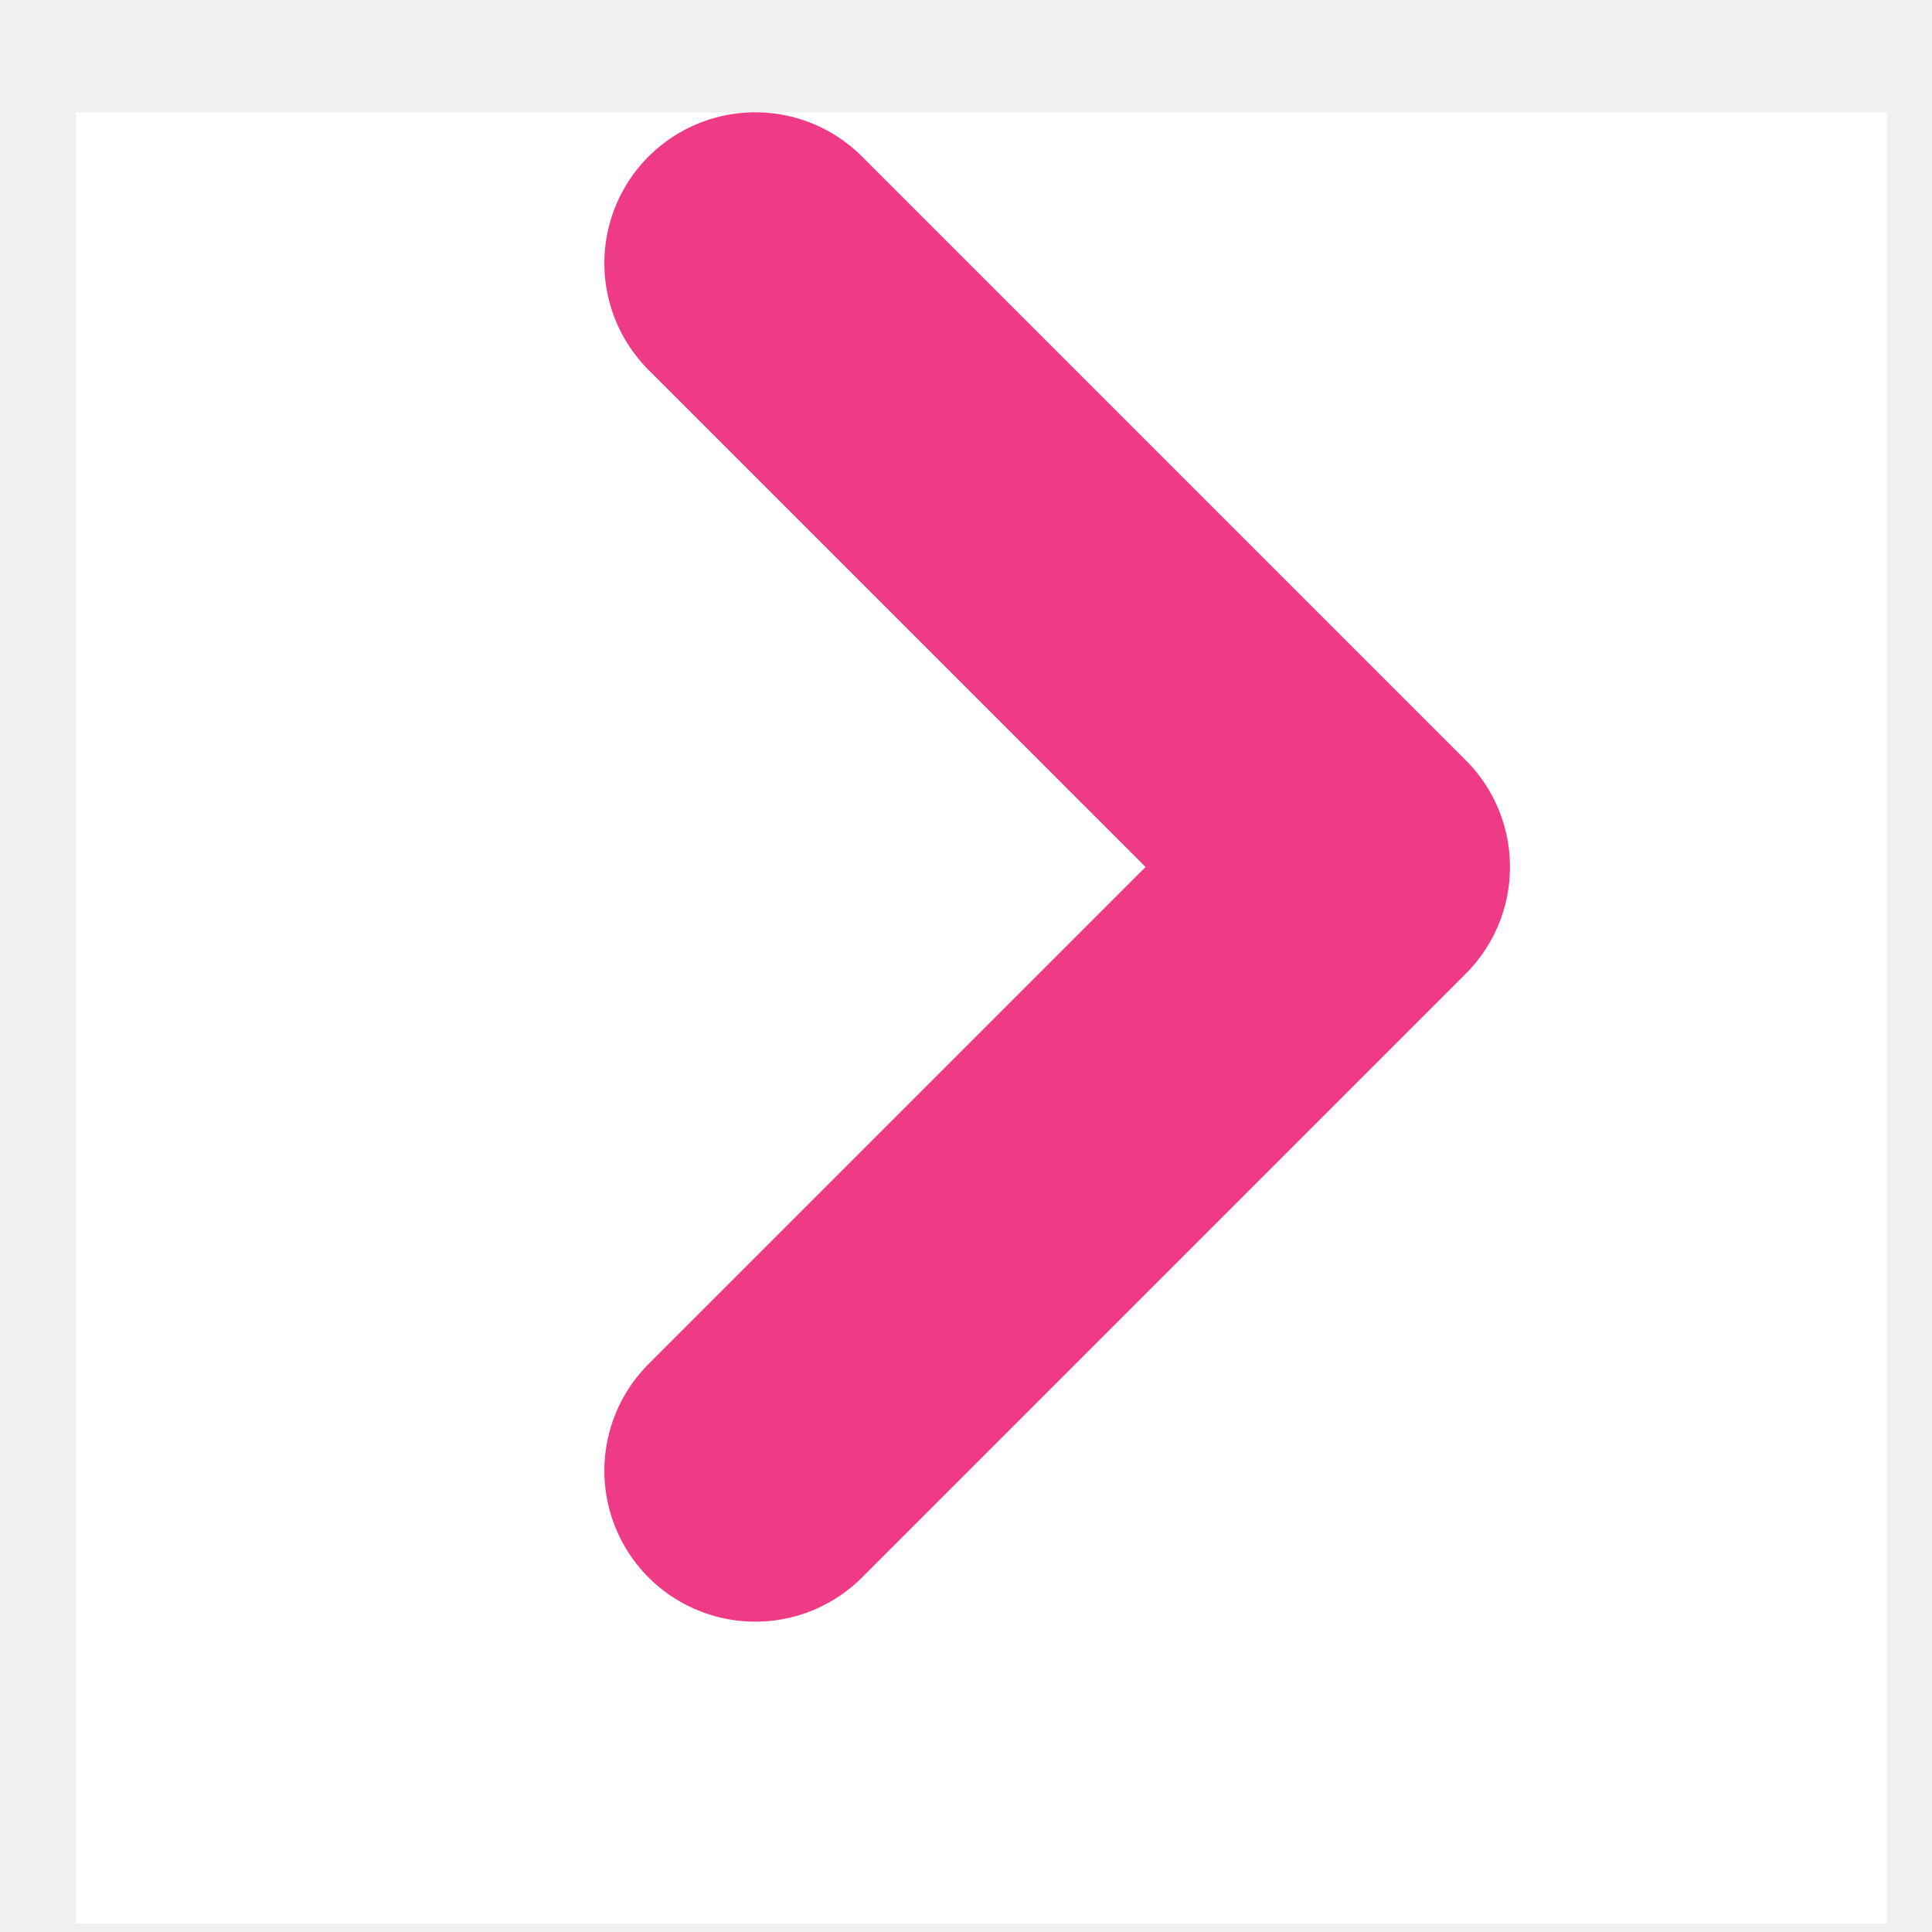
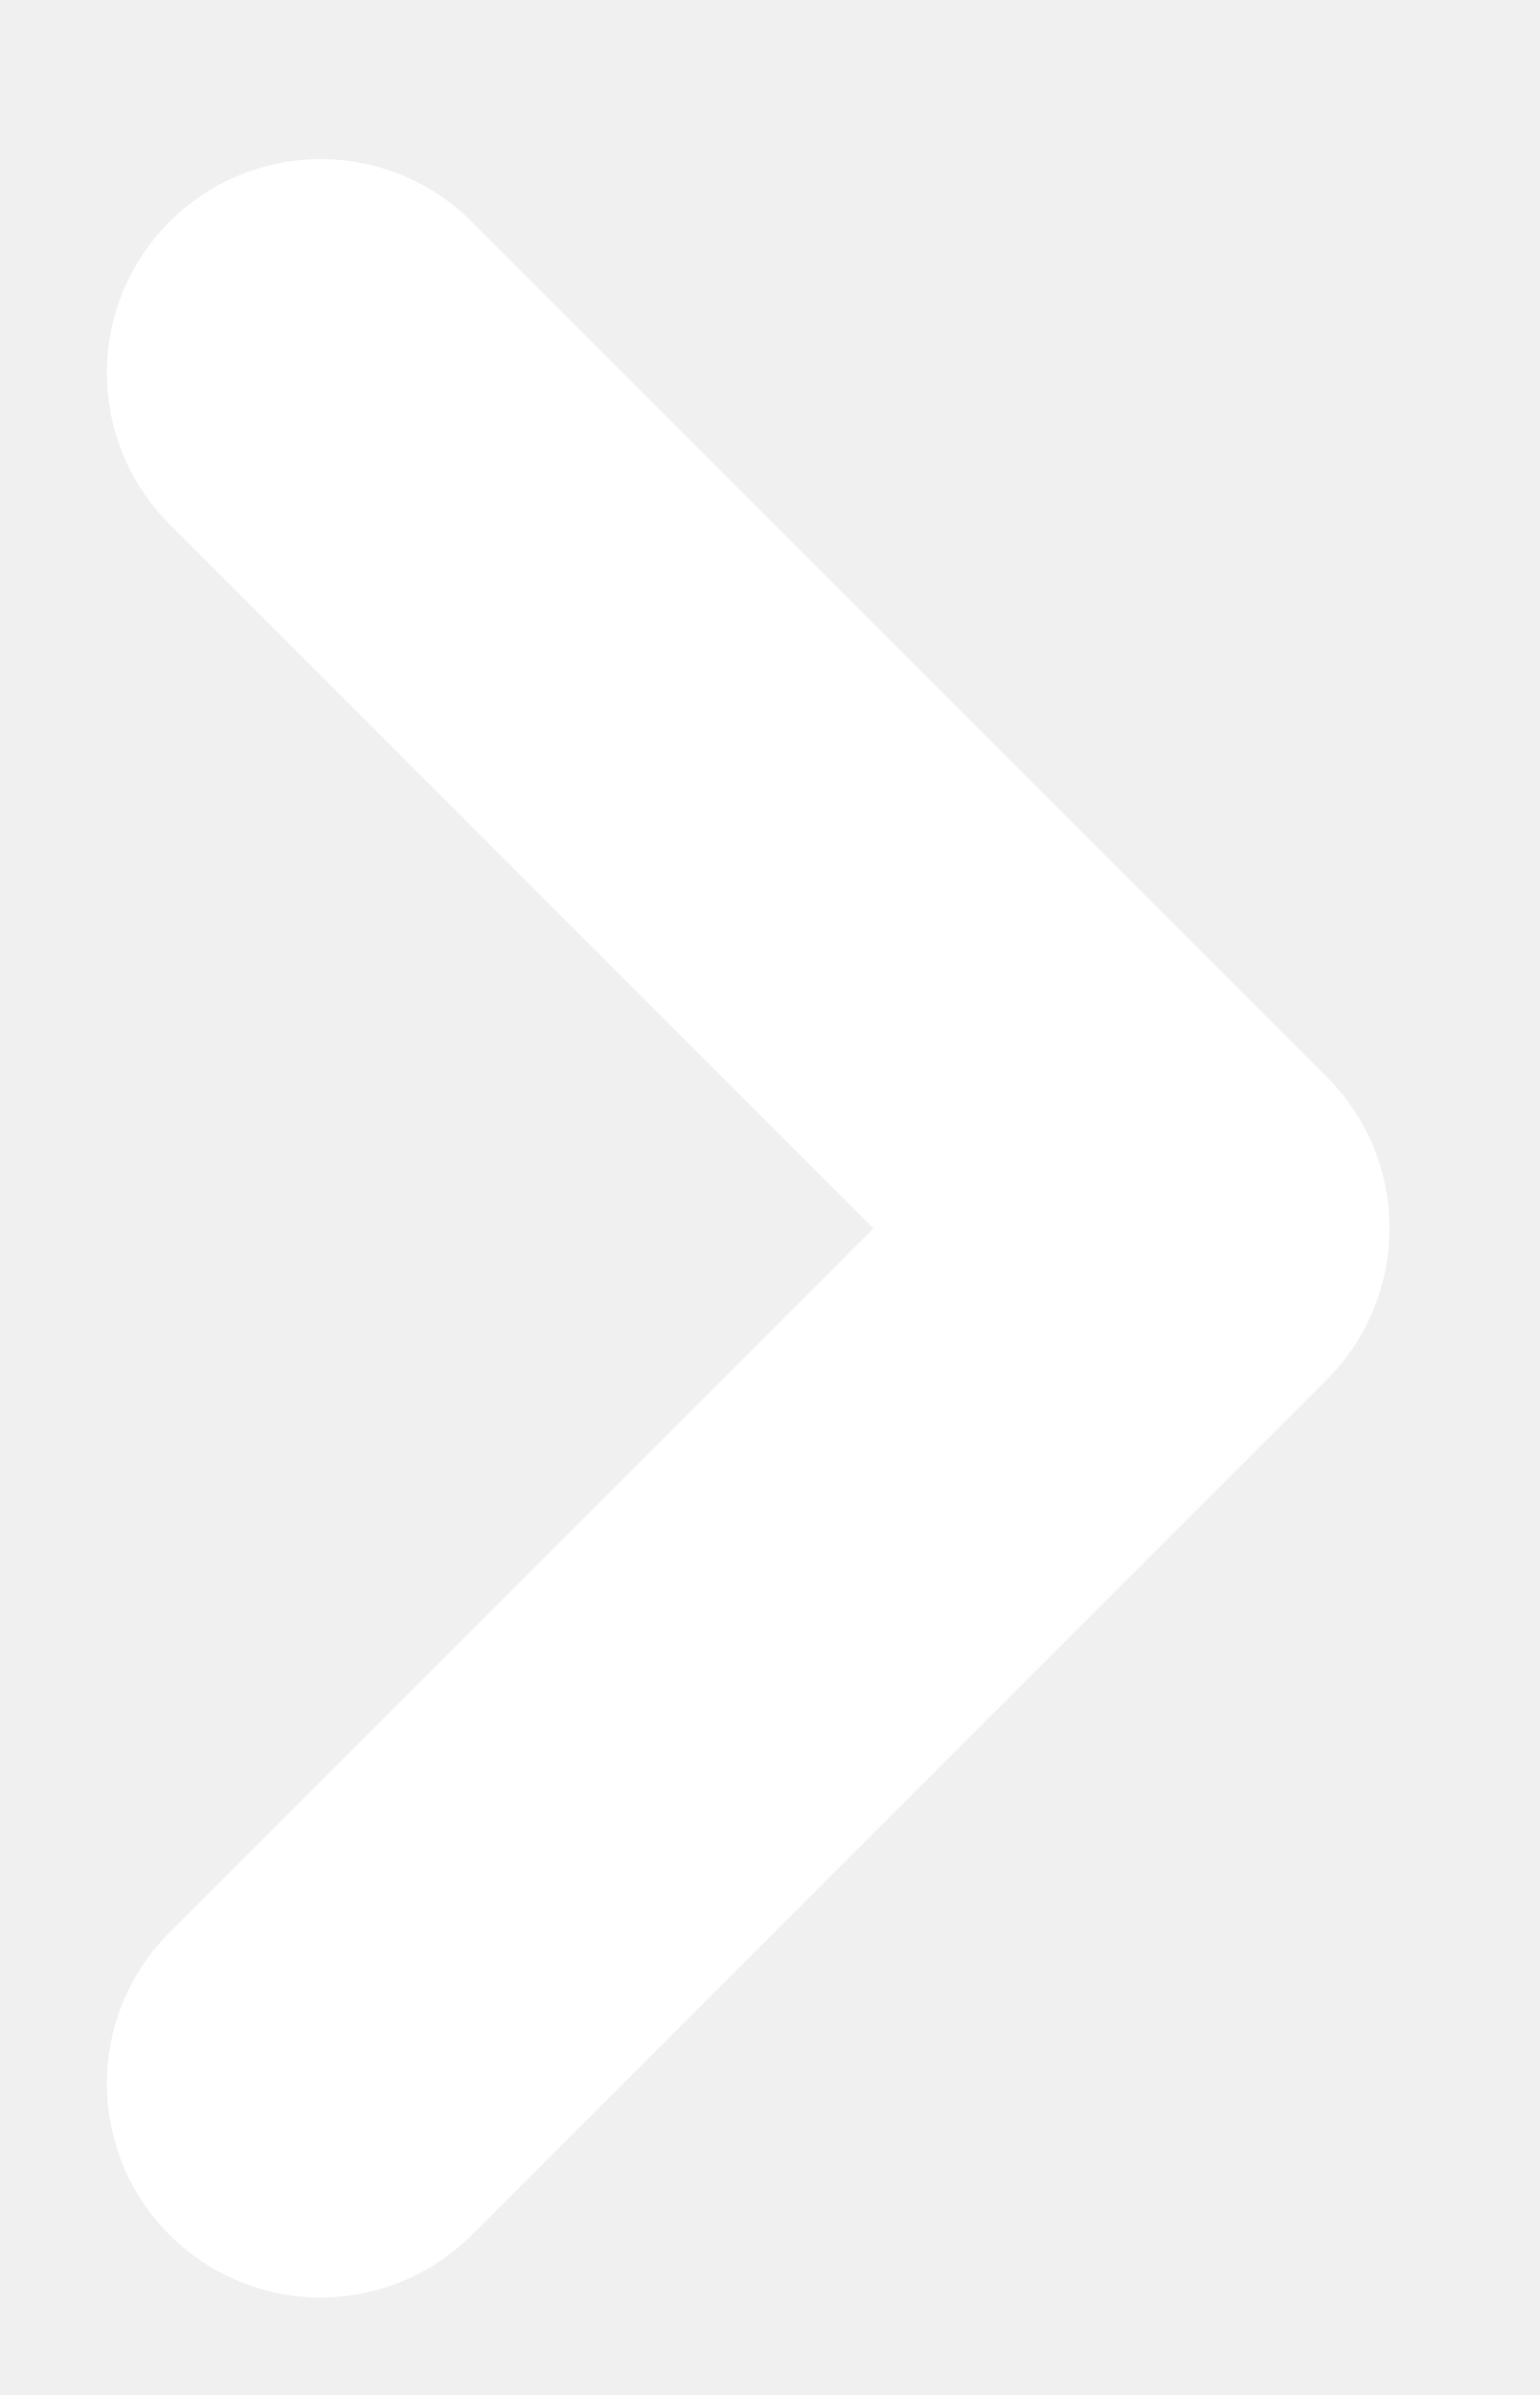
- <svg xmlns="http://www.w3.org/2000/svg" width="16" height="16" viewBox="0 0 16 16" fill="none">
-   <g clip-path="url(#clip0_1_6525)">
-     <rect width="15" height="15" transform="translate(0.629883 15.93) rotate(-90)" fill="white" />
-     <path d="M6.255 12.18L11.255 7.18L6.255 2.18" stroke="#EF3B85" stroke-width="2.5" stroke-linecap="round" stroke-linejoin="round" />
-   </g>
-   <defs>
-     <clipPath id="clip0_1_6525">
-       <rect width="15" height="15" fill="white" transform="translate(0.629883 15.93) rotate(-90)" />
-     </clipPath>
-   </defs>
+ <svg xmlns="http://www.w3.org/2000/svg" width="9" height="14" viewBox="0 0 9 14" fill="none">
+   <path d="M1.875 12.18L6.875 7.18L1.875 2.18" stroke="white" stroke-width="2.5" stroke-linecap="round" stroke-linejoin="round" />
</svg>
